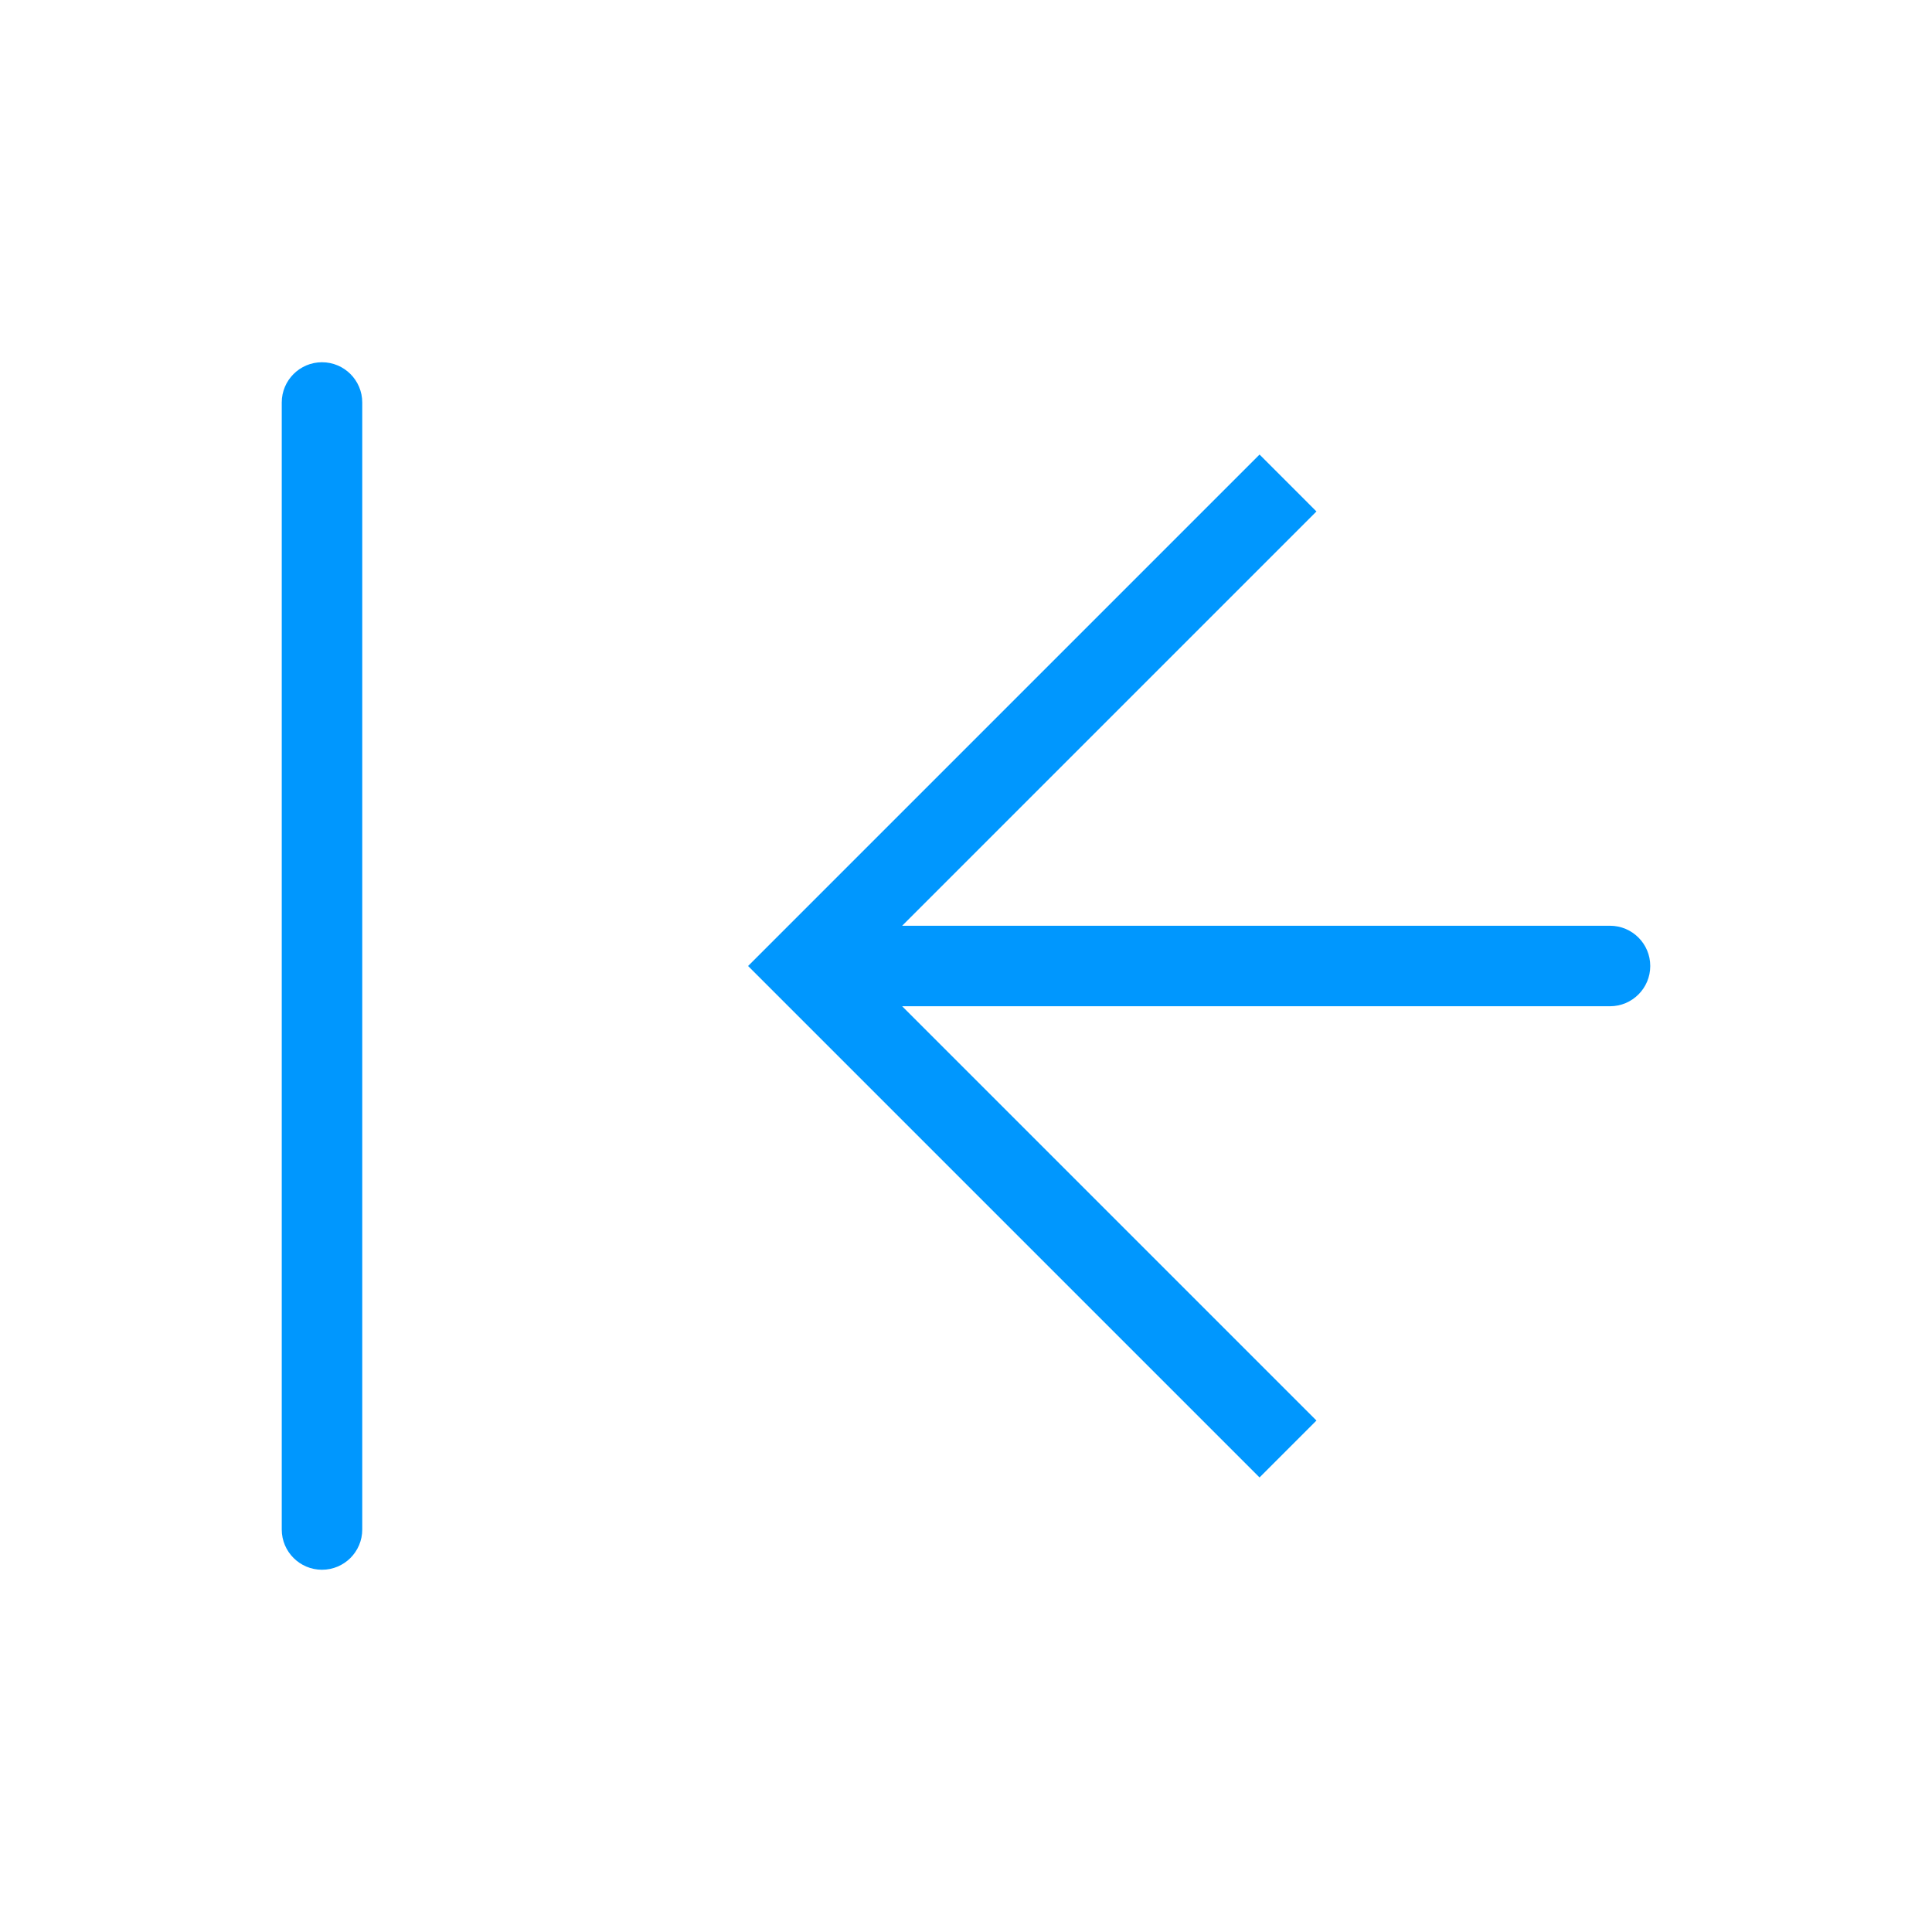
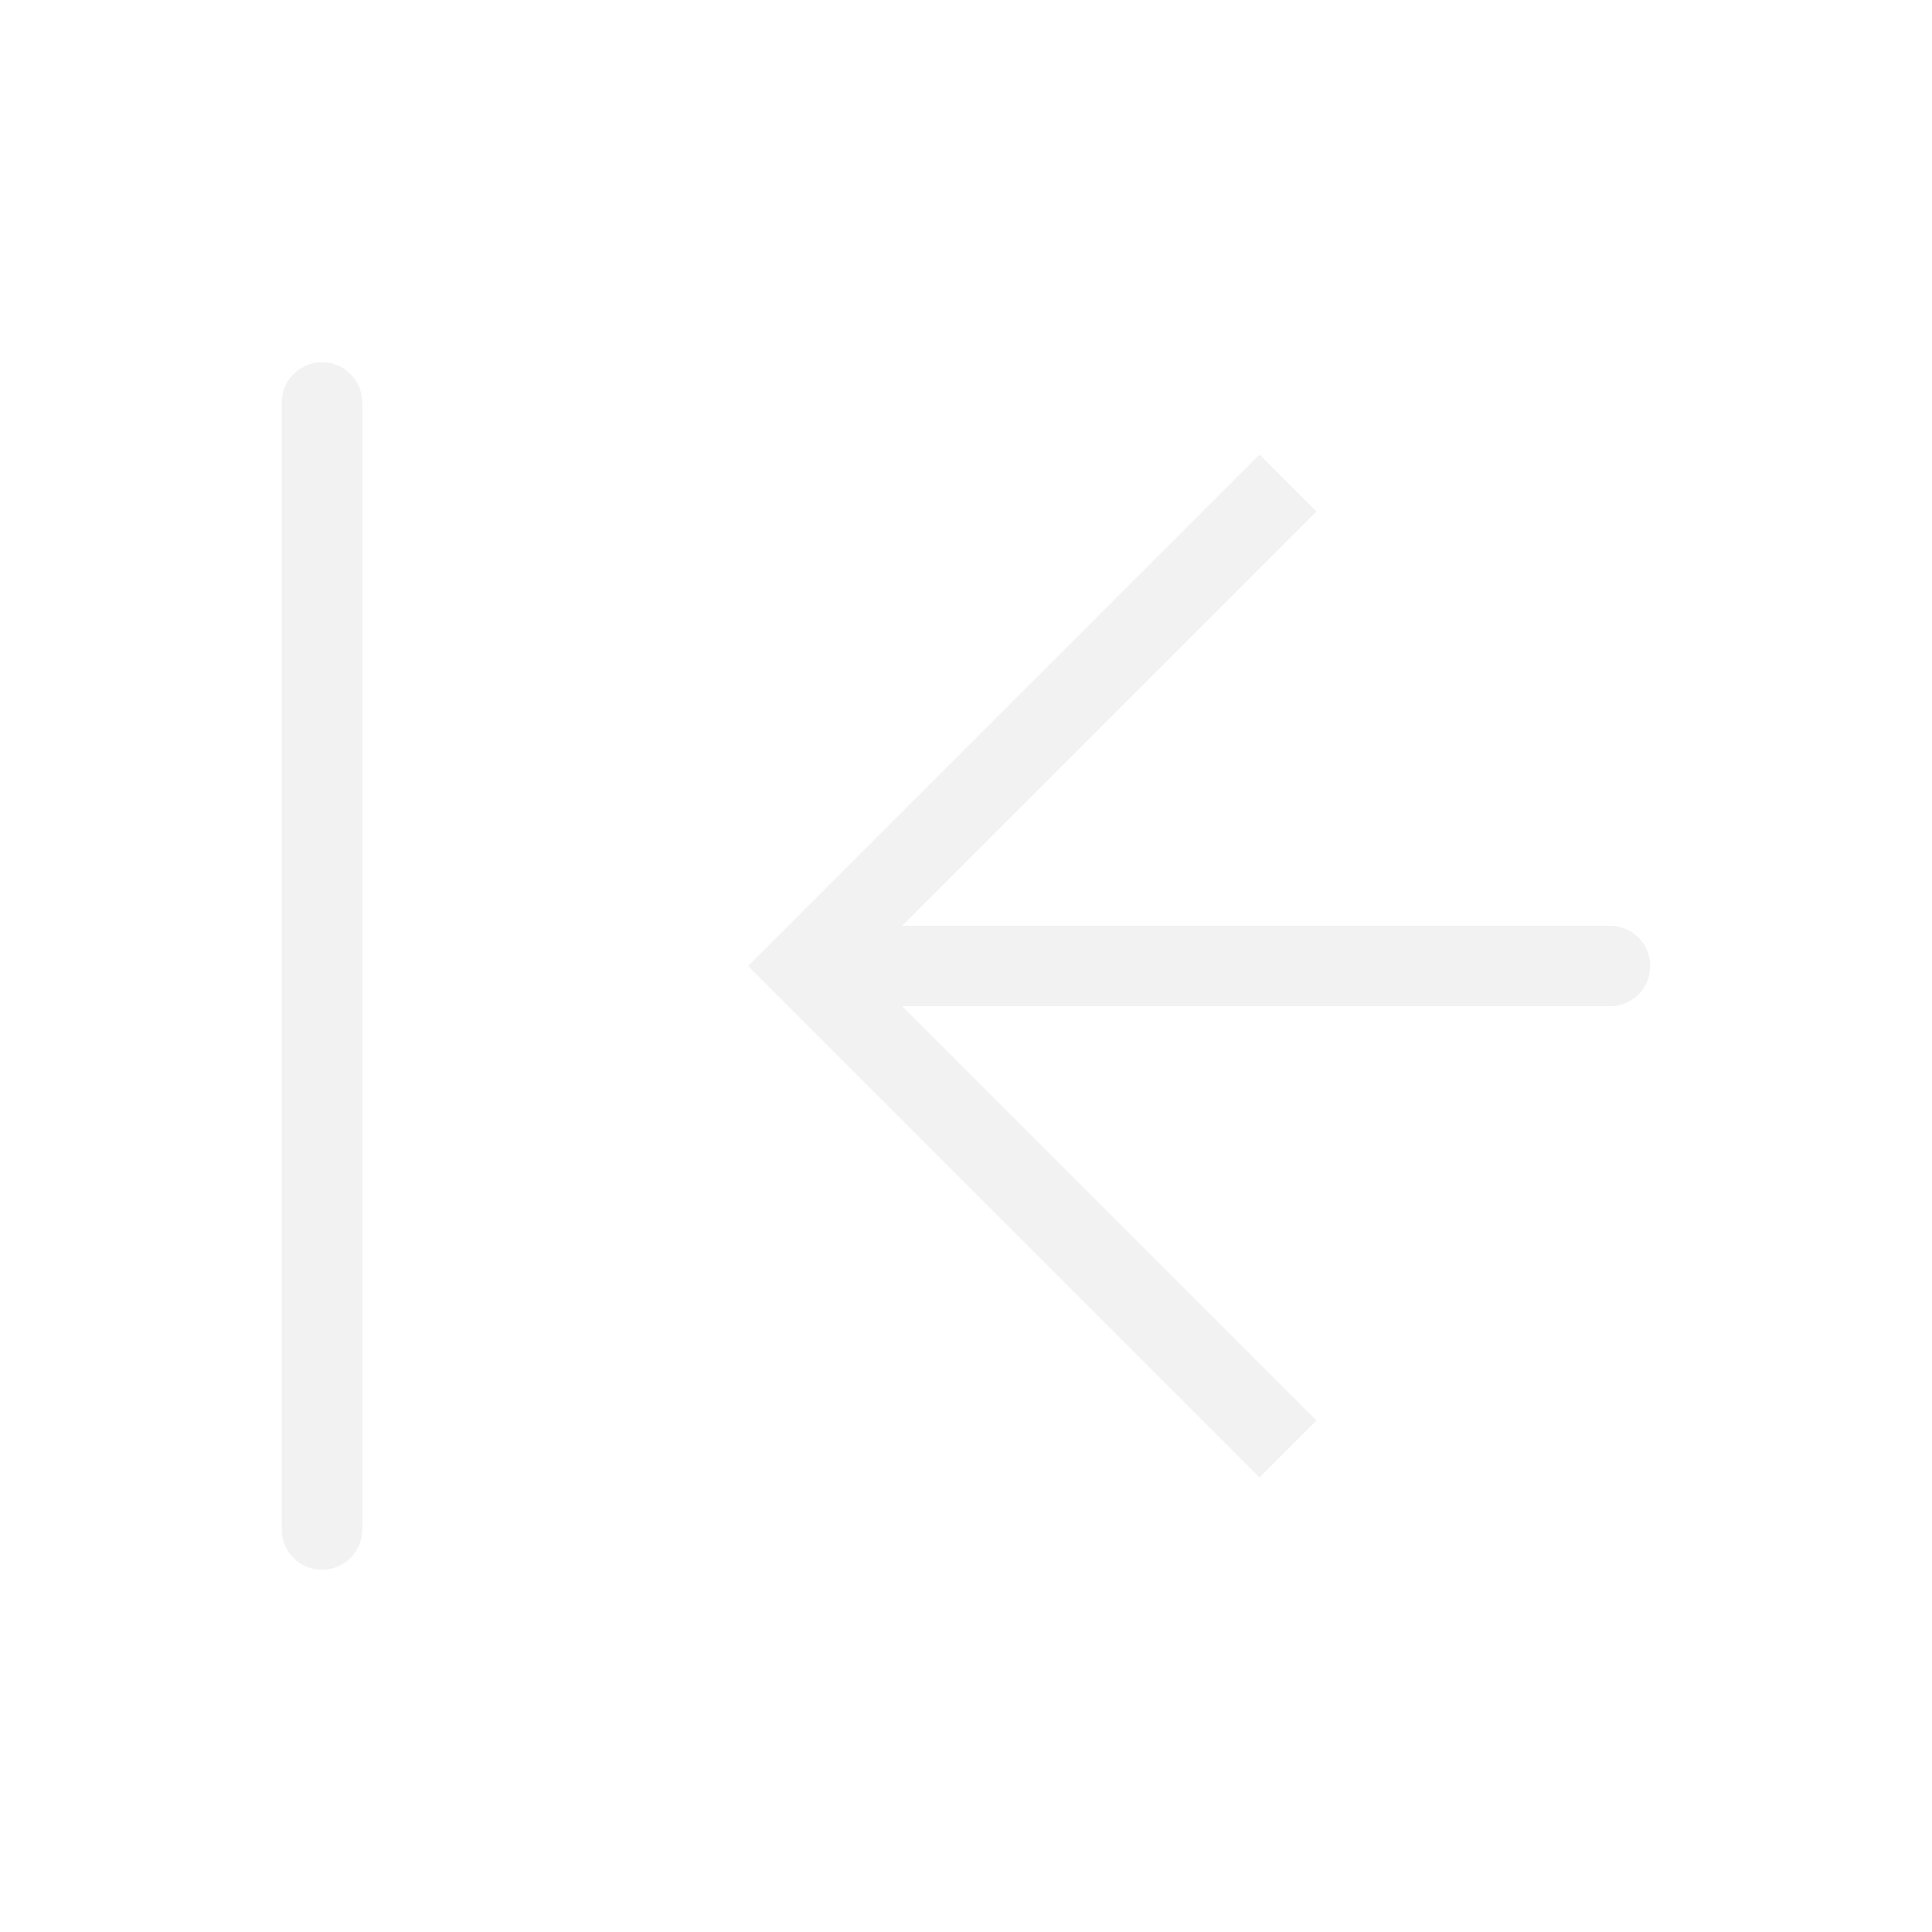
<svg xmlns="http://www.w3.org/2000/svg" width="48" height="48" viewBox="0 0 48 48" fill="none">
-   <path d="M20 24L19.293 23.293L18.586 24L19.293 24.707L20 24ZM40 25C40.552 25 41 24.552 41 24C41 23.448 40.552 23 40 23V25ZM7 38C7 38.552 7.448 39 8 39C8.552 39 9 38.552 9 38H7ZM9 10C9 9.448 8.552 9 8 9C7.448 9 7 9.448 7 10H9ZM32.707 35.293L20.707 23.293L19.293 24.707L31.293 36.707L32.707 35.293ZM20.707 24.707L32.707 12.707L31.293 11.293L19.293 23.293L20.707 24.707ZM20 25L40 25V23L20 23V25ZM9 38V10H7V38H9Z" fill="#0097FE" />
+   <path d="M20 24L19.293 23.293L18.586 24L19.293 24.707L20 24ZM40 25C40.552 25 41 24.552 41 24C41 23.448 40.552 23 40 23V25ZM7 38C7 38.552 7.448 39 8 39C8.552 39 9 38.552 9 38H7ZM9 10C9 9.448 8.552 9 8 9C7.448 9 7 9.448 7 10H9ZM32.707 35.293L20.707 23.293L19.293 24.707L31.293 36.707L32.707 35.293ZM20.707 24.707L32.707 12.707L31.293 11.293L19.293 23.293L20.707 24.707ZM20 25L40 25V23L20 23V25ZM9 38V10H7V38H9Z" fill="#F2F2F2" />
</svg>
